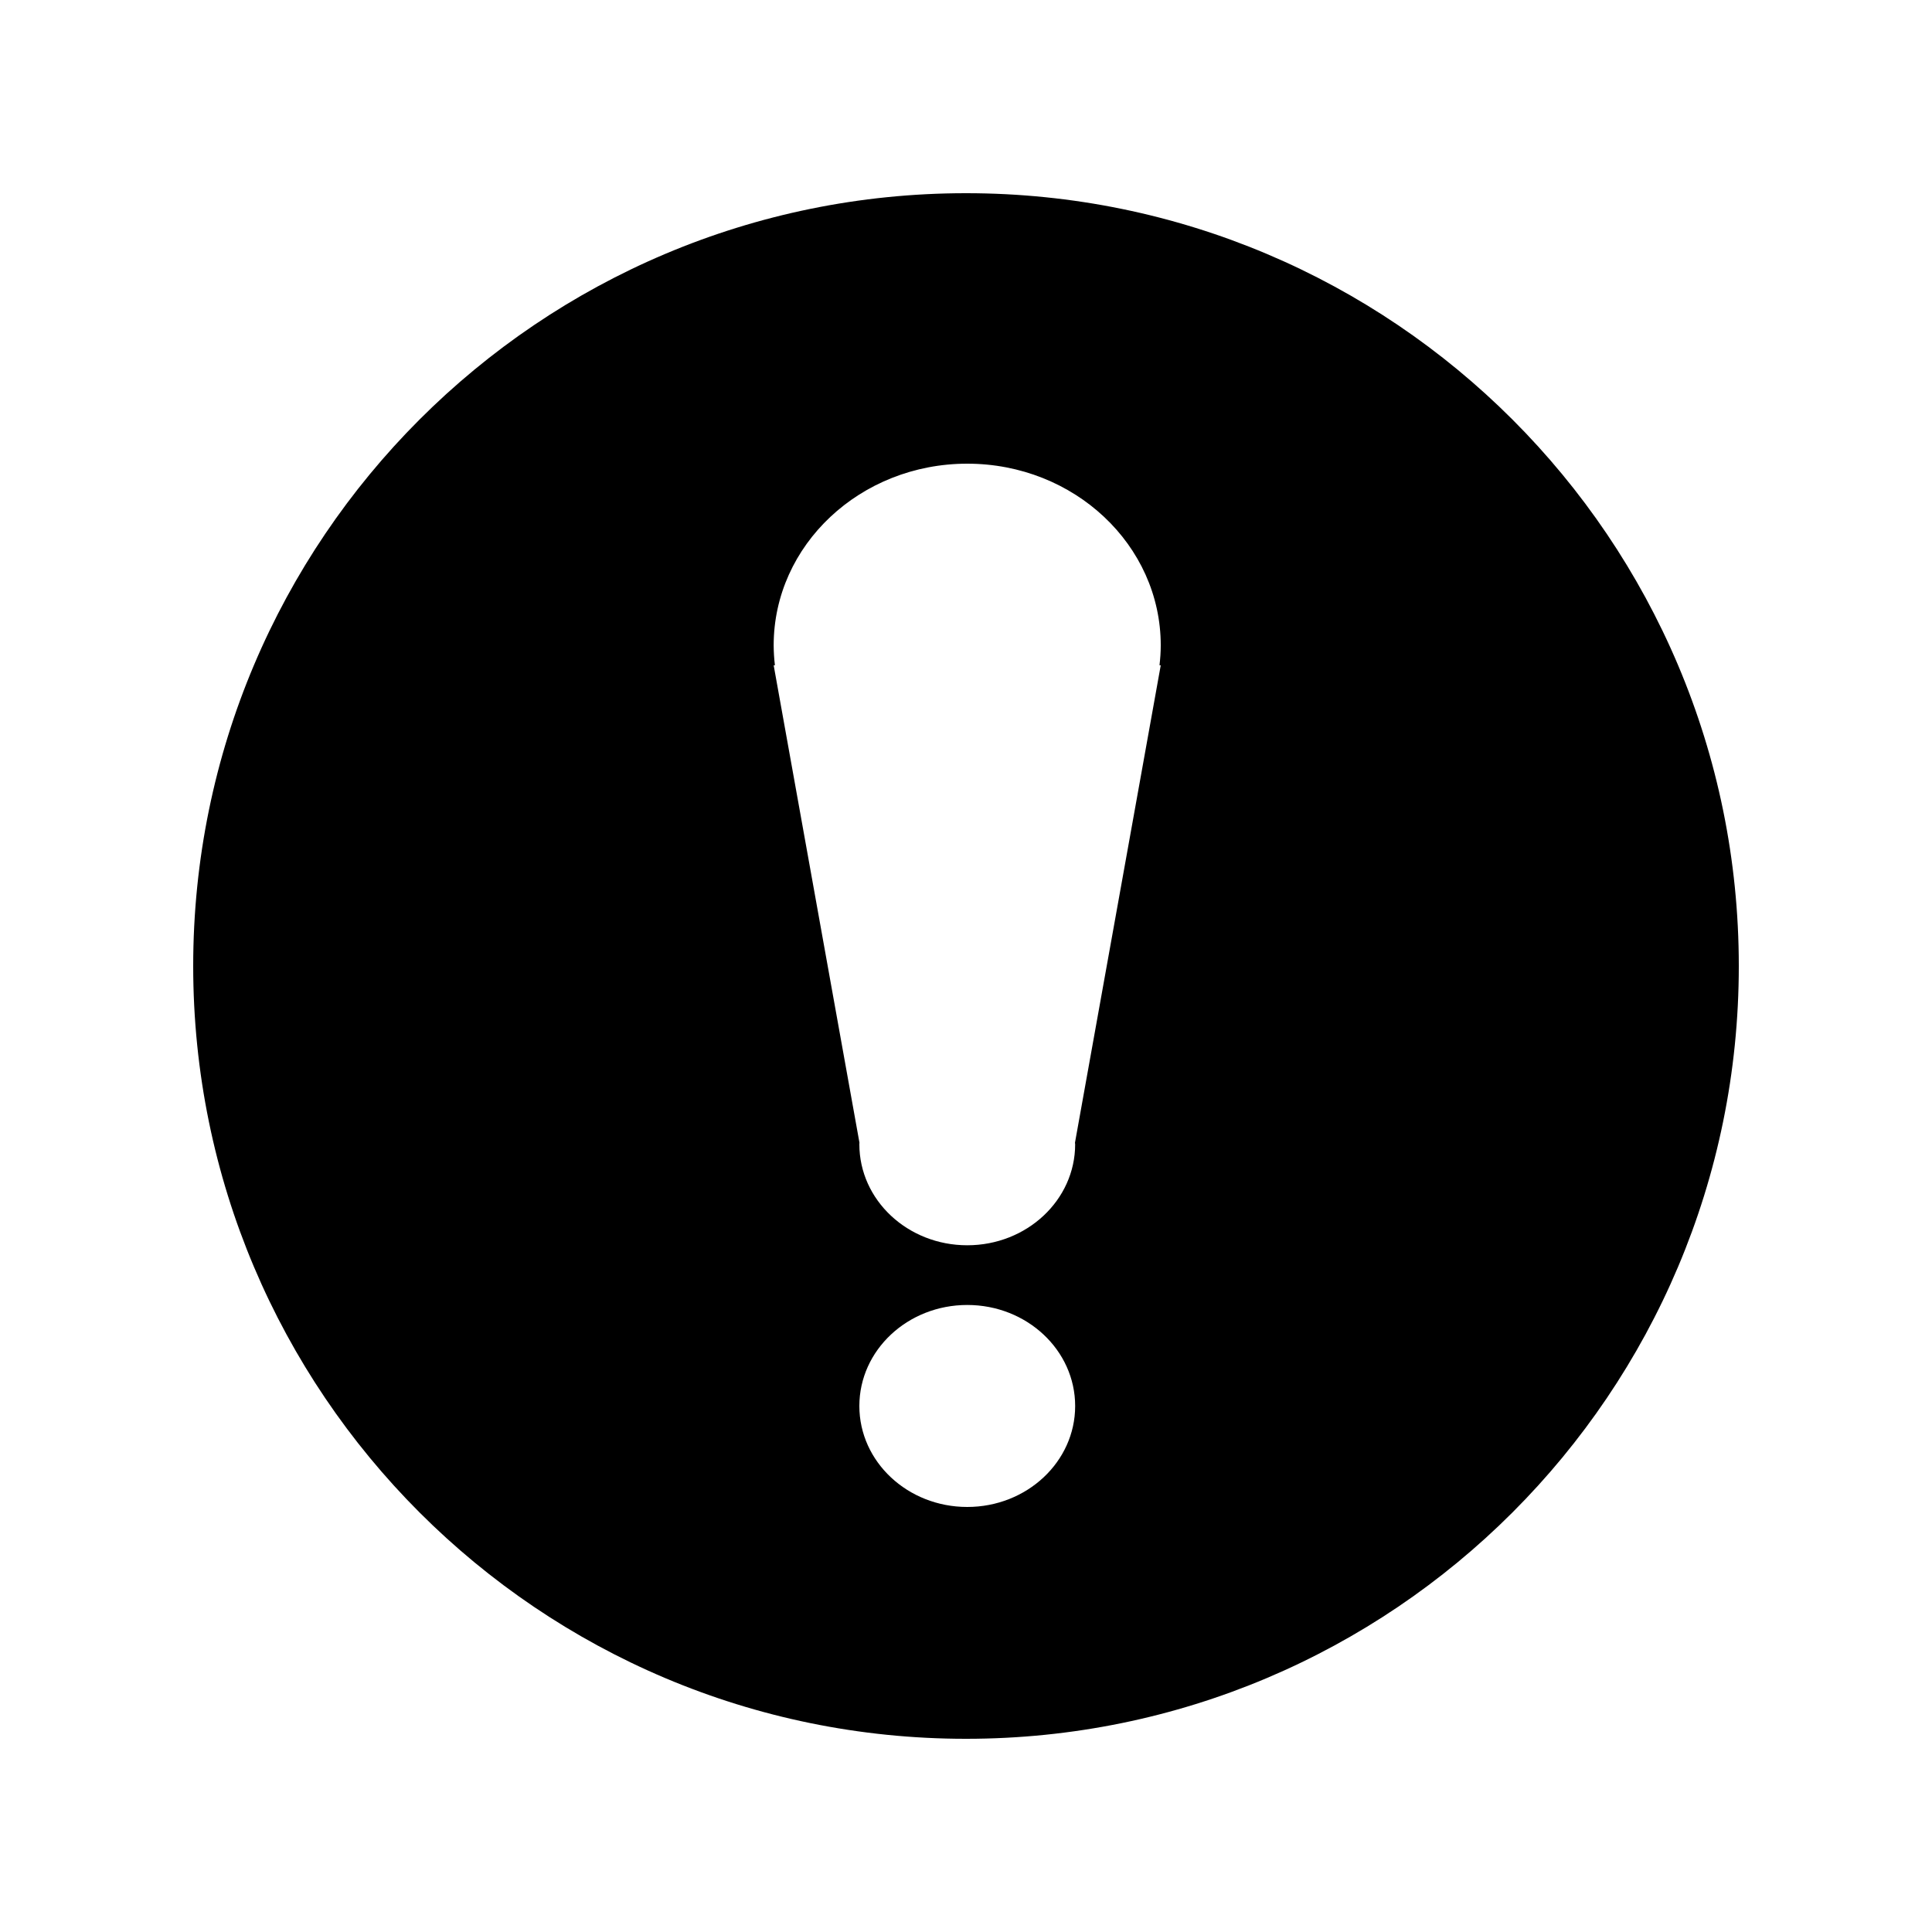
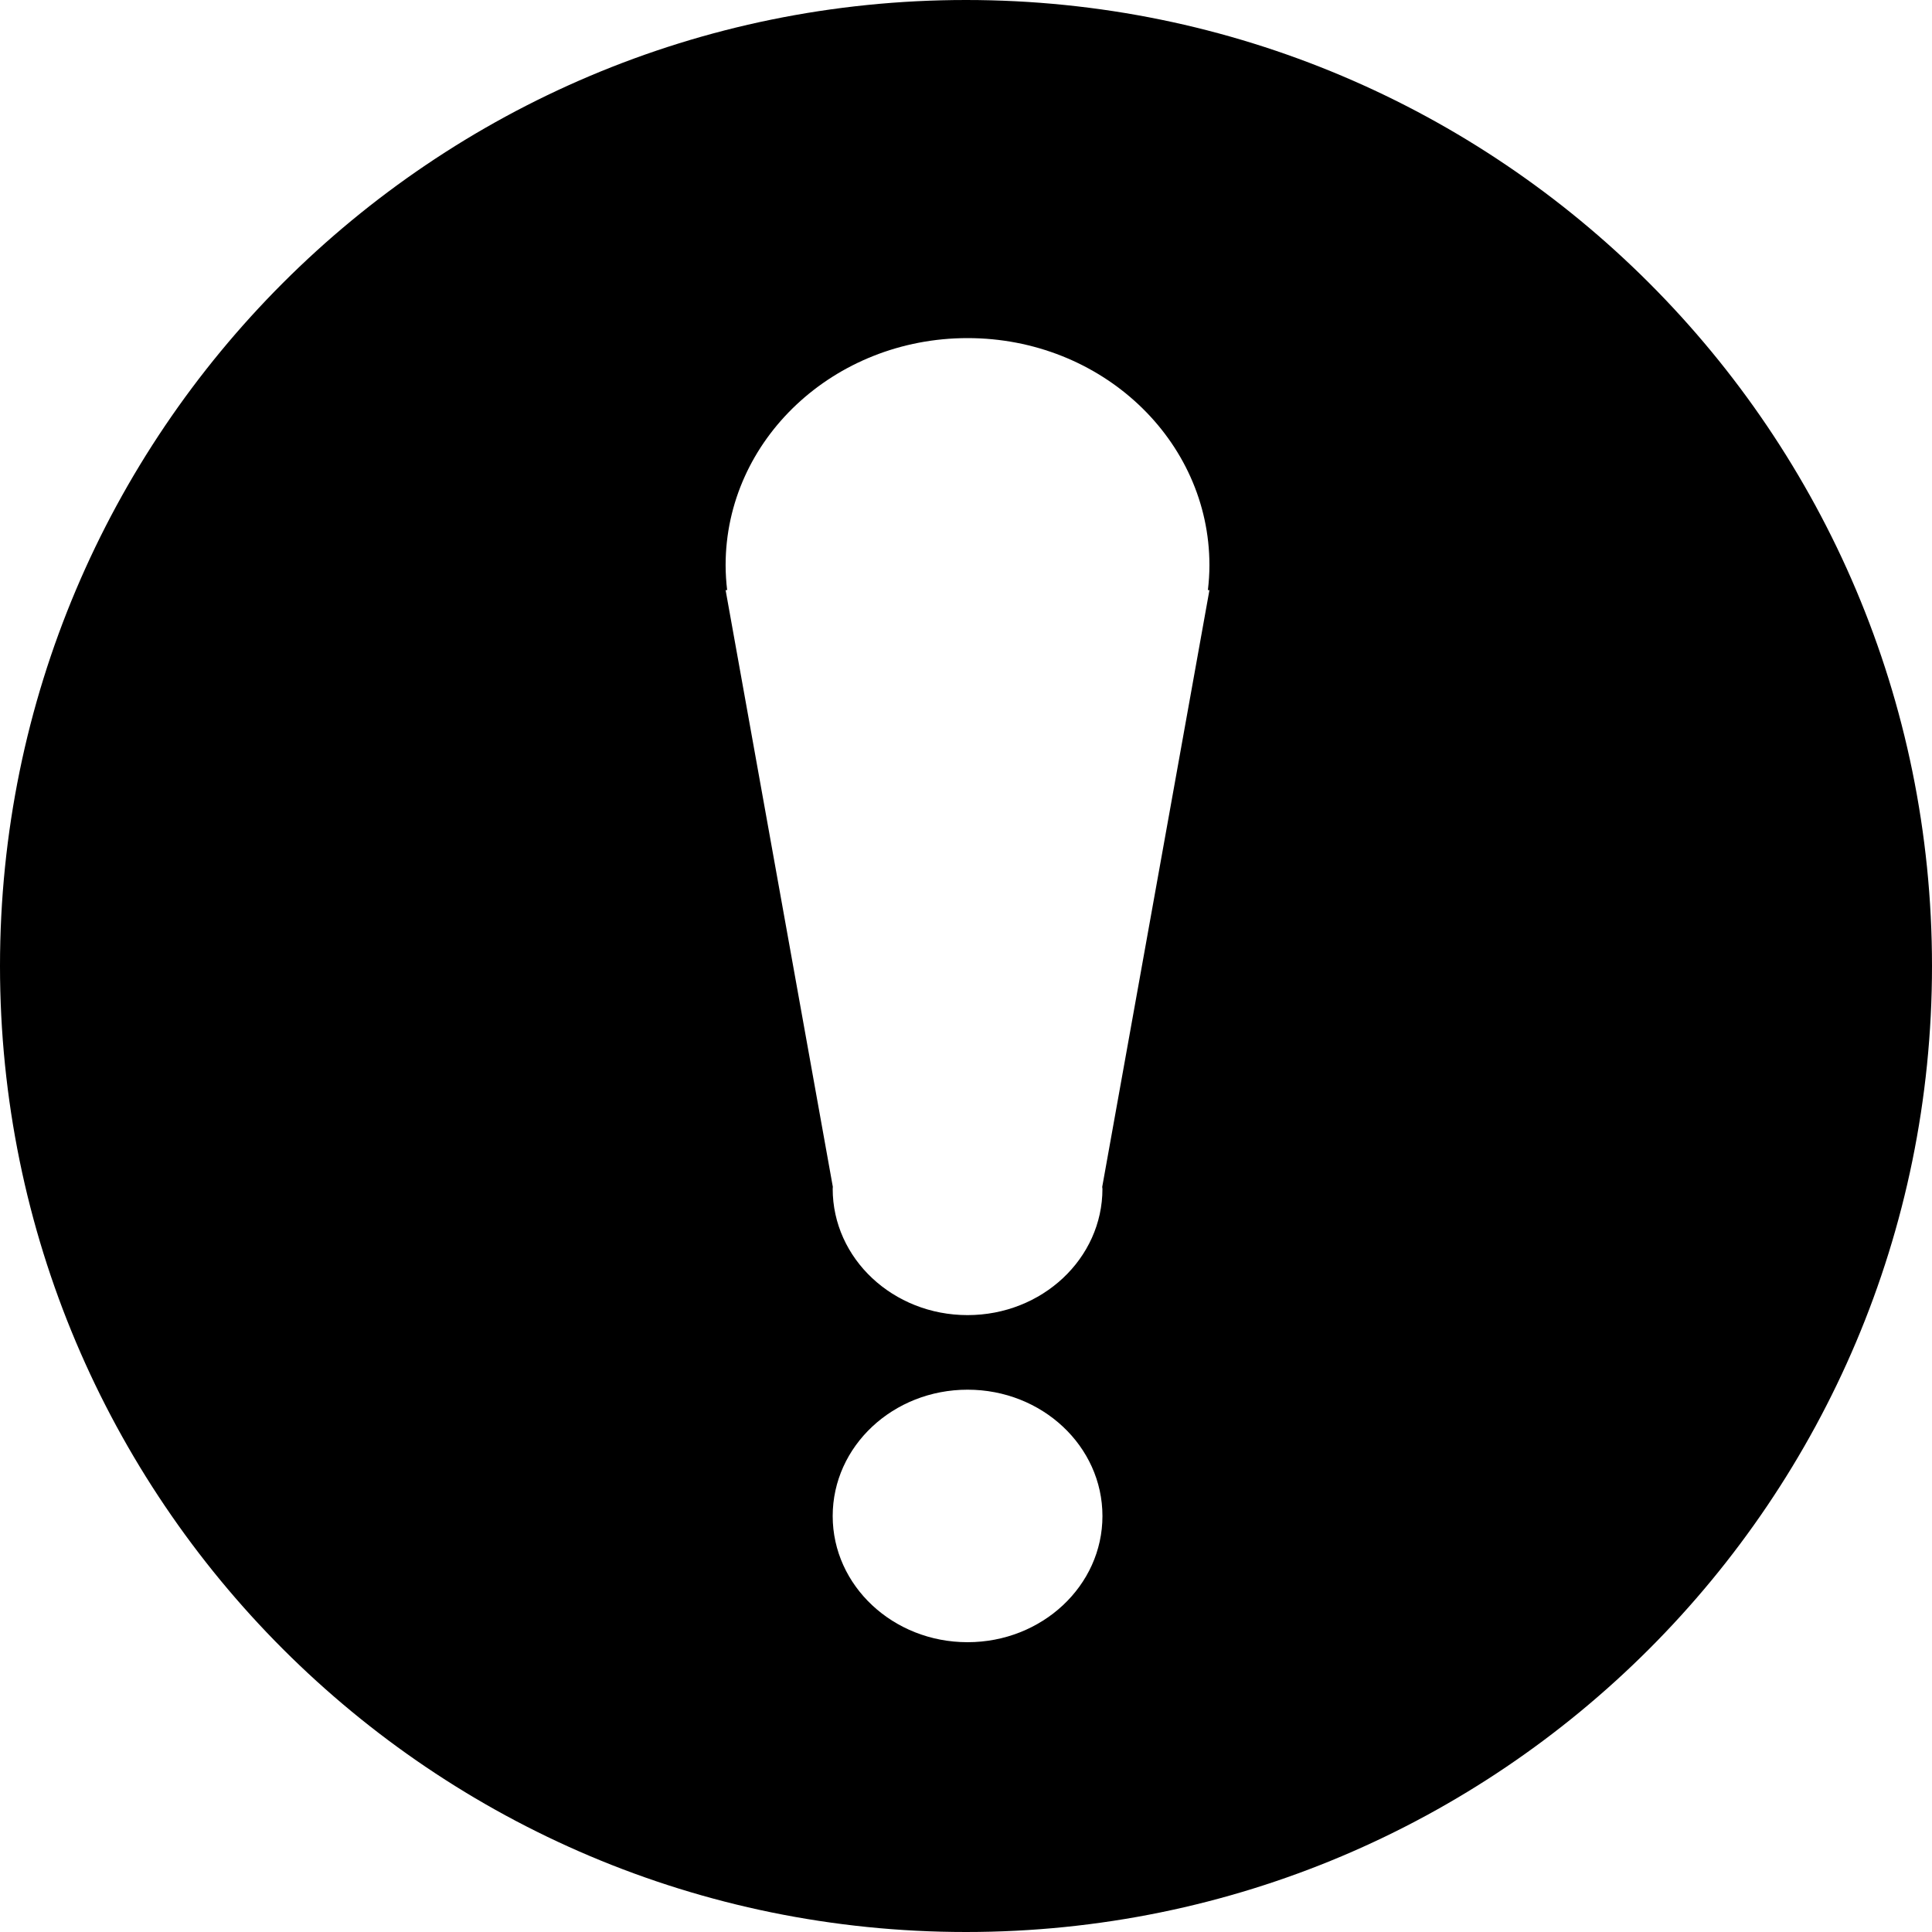
<svg xmlns="http://www.w3.org/2000/svg" width="40" height="40" viewBox="0 0 40 40">
-   <g fill="none" fill-rule="evenodd">
-     <path fill="#000" fill-rule="nonzero" d="M20,4 C11.163,4 4,11.163 4,20 C4,28.837 11.163,36 20,36 C28.837,36 36,28.837 36,20 C36,11.163 28.837,4 20,4 Z M20.026,31.2 C18.792,31.2 17.792,30.264 17.792,29.11 C17.792,27.954 18.792,27.018 20.026,27.018 C21.26,27.018 22.26,27.954 22.26,29.11 C22.26,30.264 21.26,31.2 20.026,31.2 L20.026,31.2 Z M22.26,23.69 C22.26,24.846 21.26,25.782 20.026,25.782 C18.792,25.782 17.792,24.846 17.792,23.69 L17.794,23.658 L16.018,13.774 L16.044,13.774 C16.027,13.637 16.019,13.5 16.018,13.362 C16.018,11.284 17.812,9.6 20.026,9.6 C22.24,9.6 24.032,11.284 24.032,13.362 C24.032,13.502 24.022,13.638 24.006,13.774 L24.032,13.774 L22.256,23.66 L22.26,23.692 L22.26,23.69 Z" />
-     <rect width="40" height="40" />
-   </g>
+   <path d="M20 0C8.954 0 0 8.954 0 20s8.954 20 20 20 20-8.954 20-20S31.046 0 20 0zm.032 34c-1.542 0-2.792-1.17-2.792-2.612 0-1.446 1.25-2.616 2.793-2.616 1.542 0 2.792 1.17 2.792 2.616 0 1.442-1.25 2.612-2.793 2.612zm2.793-9.388c0 1.446-1.25 2.616-2.793 2.616-1.542 0-2.792-1.17-2.792-2.616l.003-.04-2.22-12.354h.032a4.465 4.465 0 0 1-.032-.515c0-2.598 2.242-4.703 5.01-4.703 2.767 0 5.007 2.105 5.007 4.703 0 .174-.012.345-.032.515h.032l-2.22 12.357.005.04v-.003z" />
</svg>
